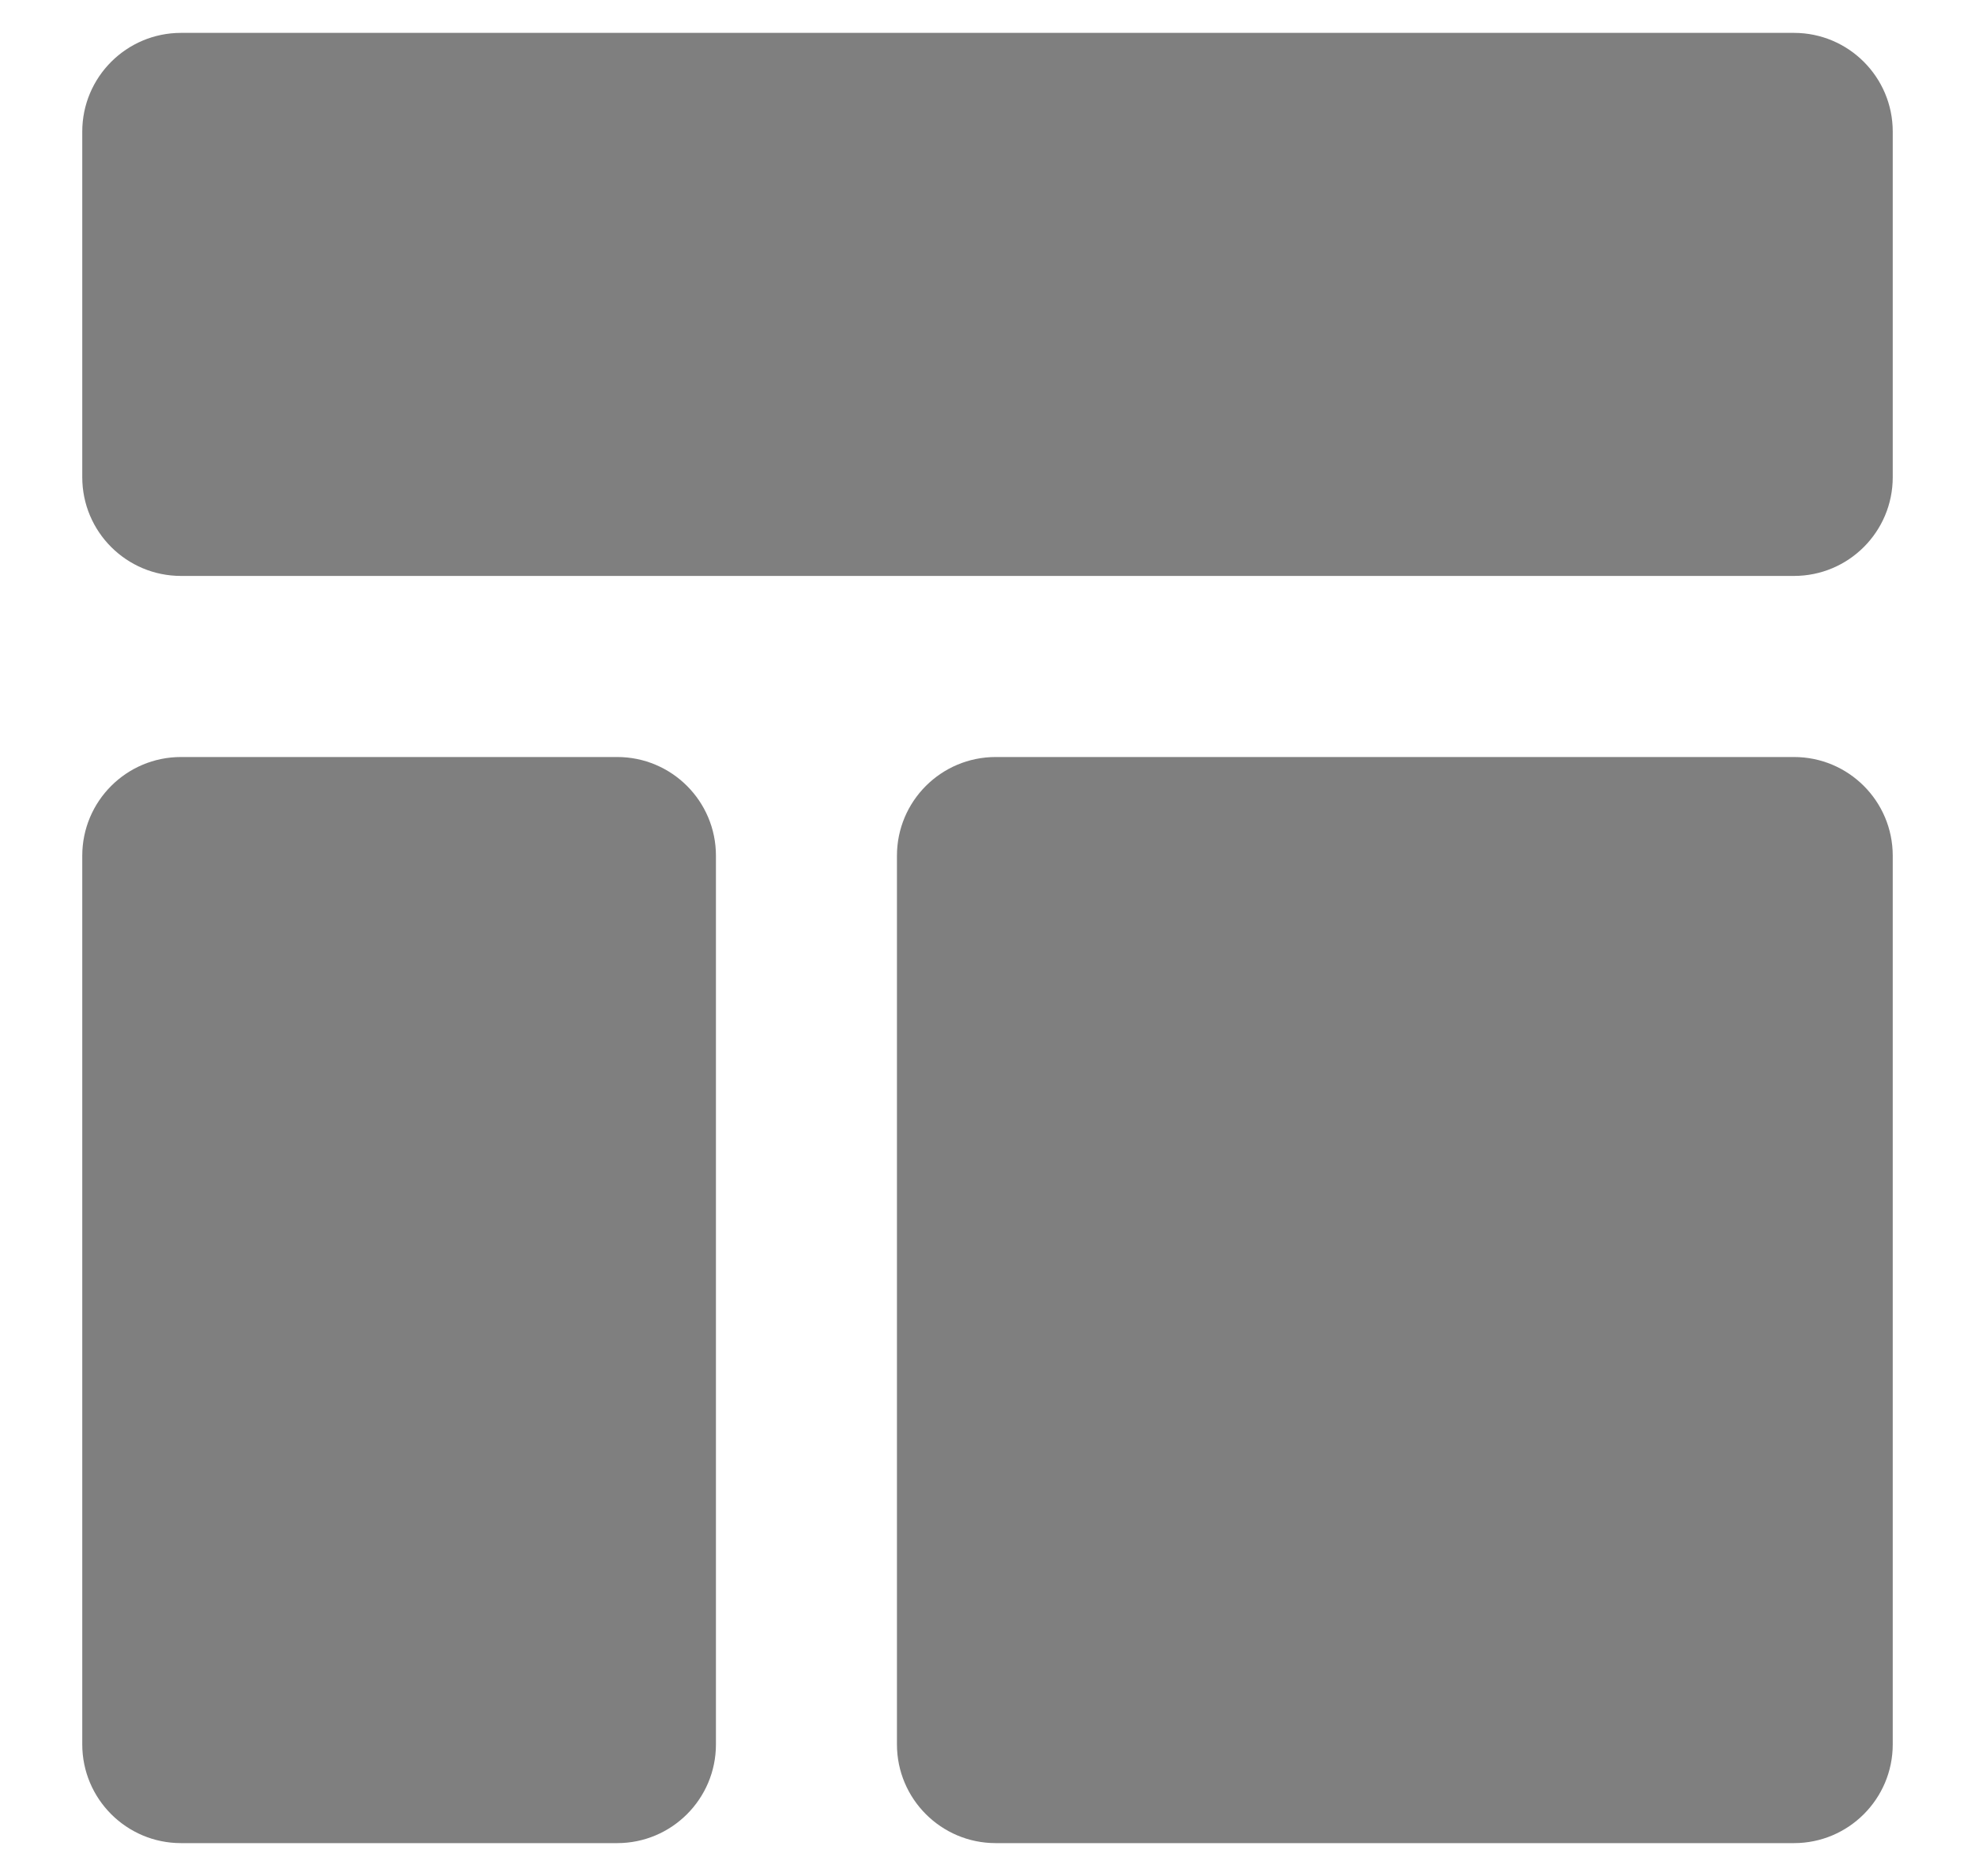
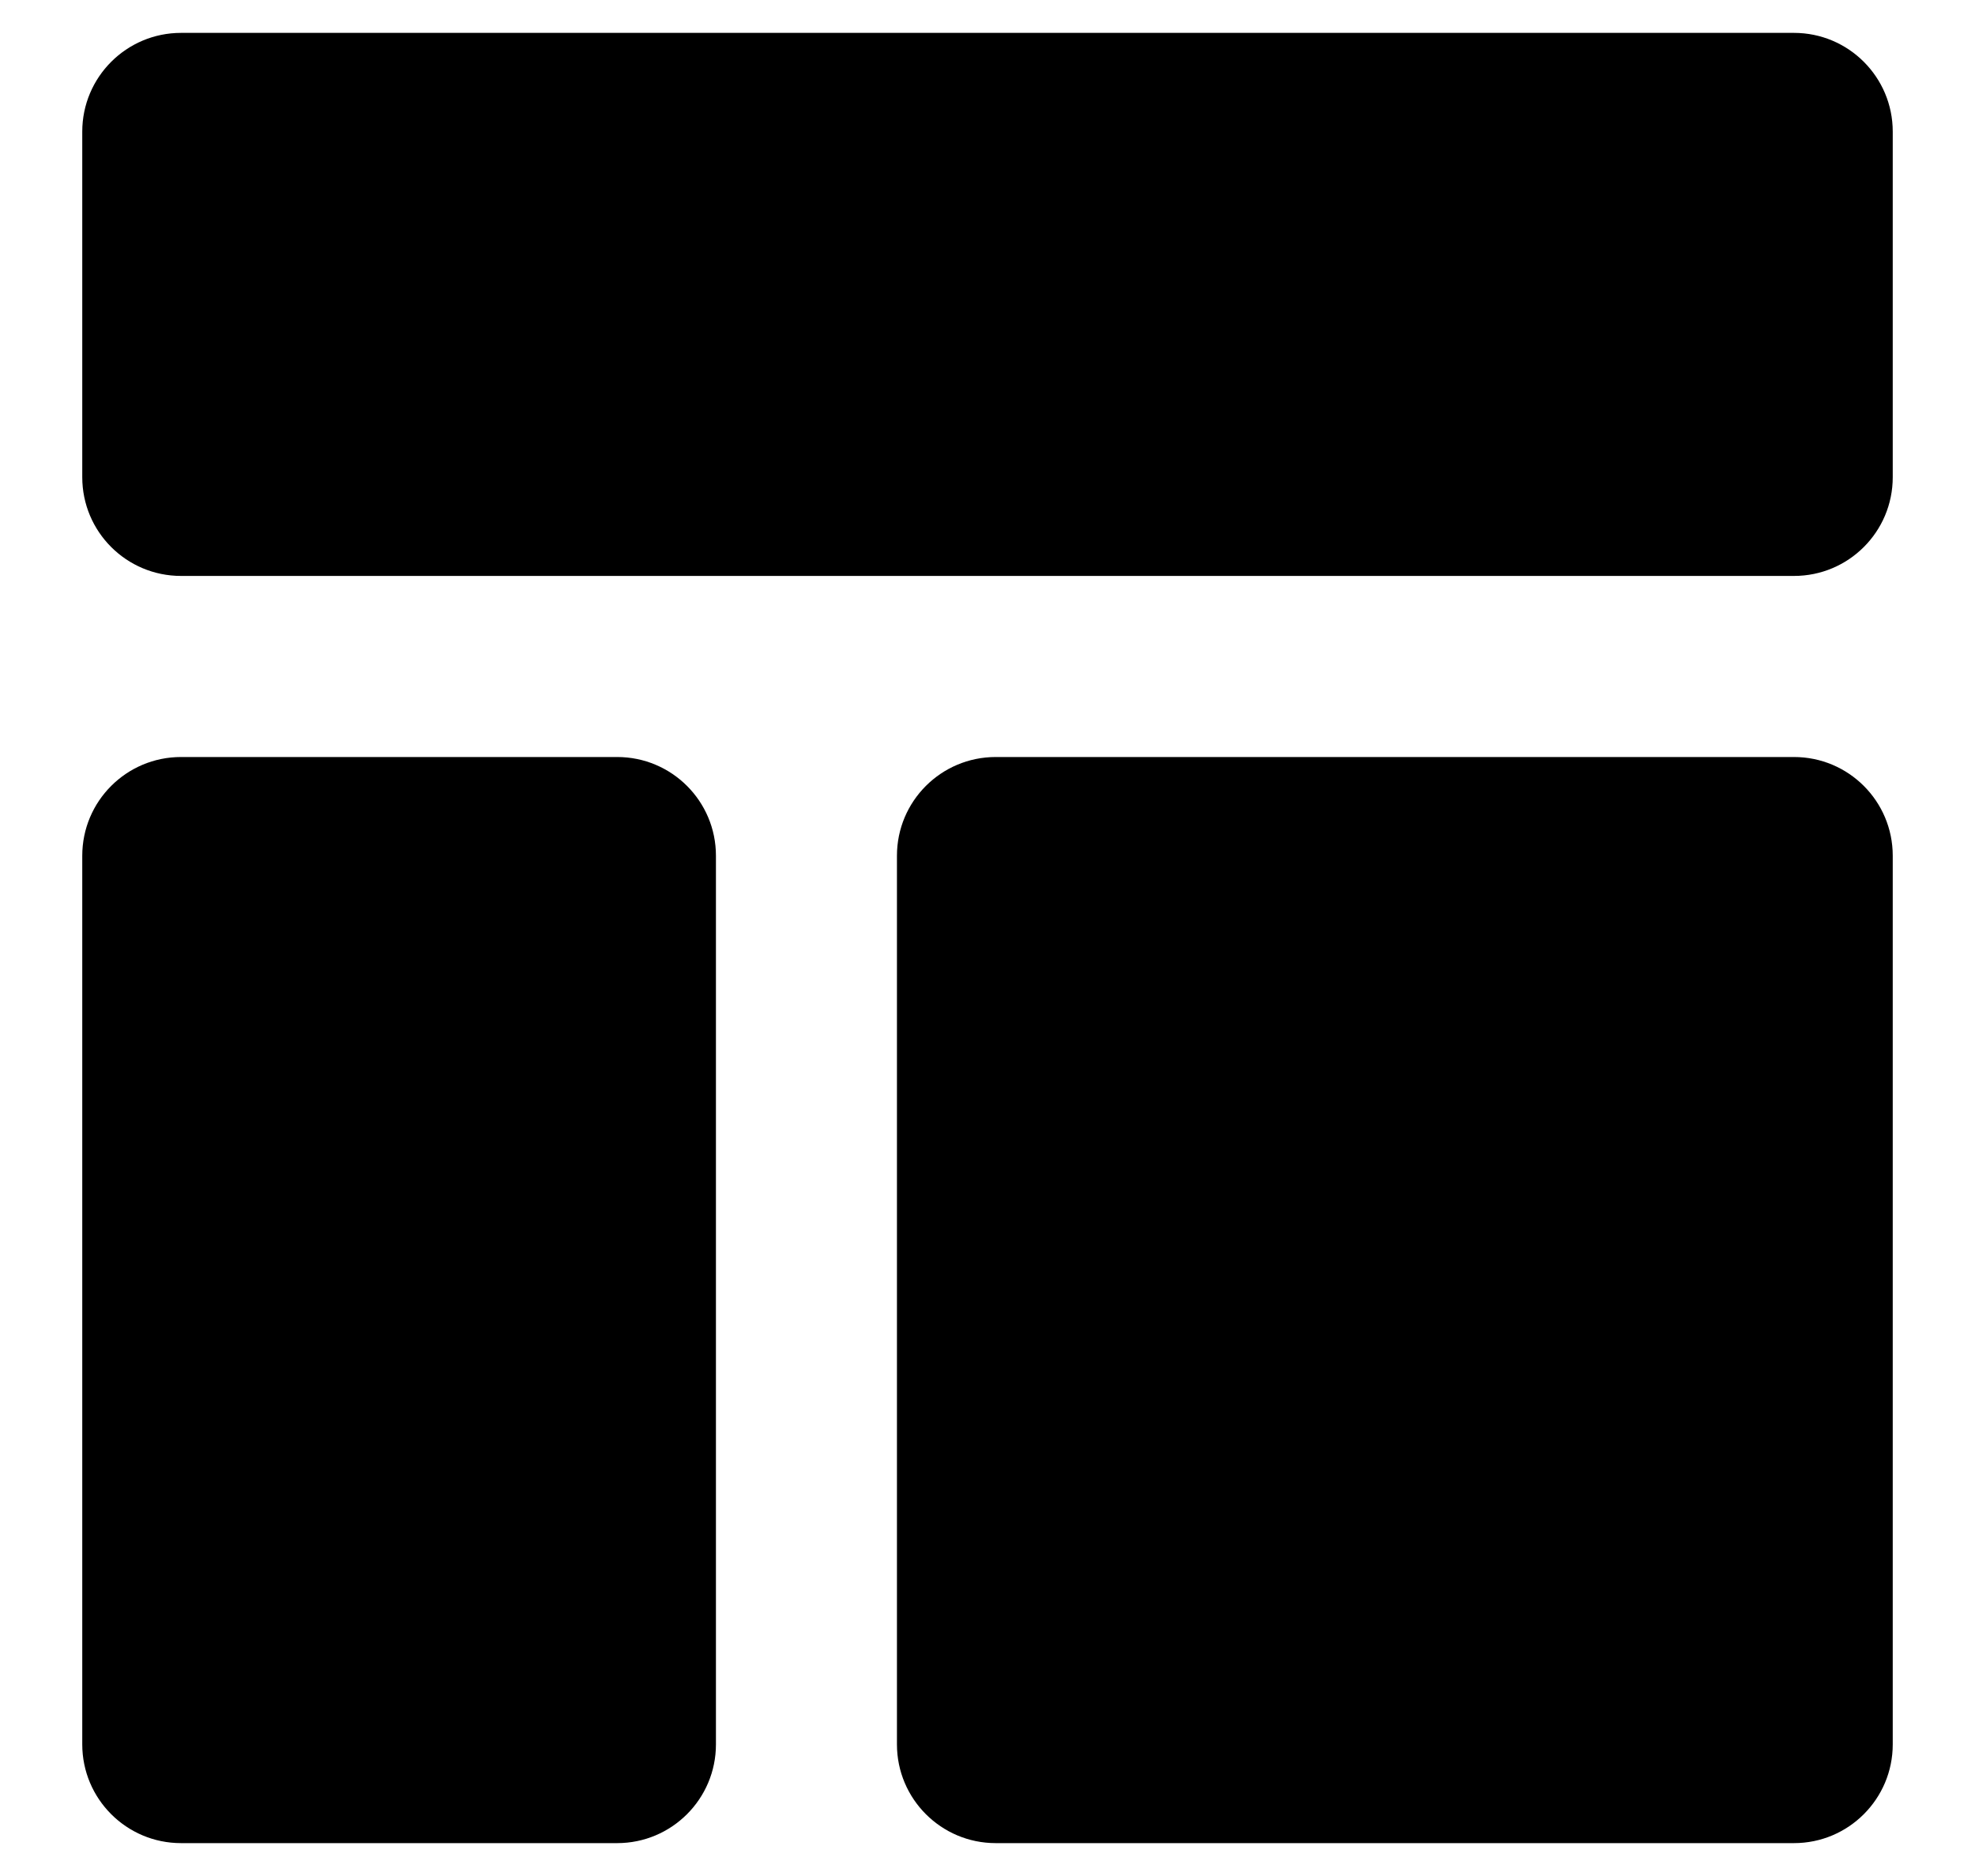
<svg xmlns="http://www.w3.org/2000/svg" width="20" height="19" viewBox="0 0 20 19" fill="none">
-   <path d="M19.167 1.333C19.167 0.781 18.719 0.333 18.167 0.333H1.833C1.281 0.333 0.833 0.781 0.833 1.333V4.833C0.833 5.386 1.281 5.833 1.833 5.833H18.167C18.719 5.833 19.167 5.386 19.167 4.833V1.333ZM19.167 8.667C19.167 8.114 18.719 7.667 18.167 7.667H10.083C9.531 7.667 9.083 8.114 9.083 8.667V17.667C9.083 18.219 9.531 18.667 10.083 18.667H18.167C18.719 18.667 19.167 18.219 19.167 17.667V8.667ZM6.25 18.667C6.802 18.667 7.25 18.219 7.25 17.667V8.667C7.25 8.114 6.802 7.667 6.25 7.667H1.833C1.281 7.667 0.833 8.114 0.833 8.667V17.667C0.833 18.219 1.281 18.667 1.833 18.667H6.25Z" fill="black" fill-opacity="0.5" />
+   <path d="M19.167 1.333C19.167 0.781 18.719 0.333 18.167 0.333H1.833C1.281 0.333 0.833 0.781 0.833 1.333V4.833C0.833 5.386 1.281 5.833 1.833 5.833H18.167C18.719 5.833 19.167 5.386 19.167 4.833V1.333ZM19.167 8.667C19.167 8.114 18.719 7.667 18.167 7.667H10.083C9.531 7.667 9.083 8.114 9.083 8.667V17.667C9.083 18.219 9.531 18.667 10.083 18.667H18.167C18.719 18.667 19.167 18.219 19.167 17.667V8.667ZM6.25 18.667C6.802 18.667 7.25 18.219 7.25 17.667V8.667C7.25 8.114 6.802 7.667 6.25 7.667H1.833C1.281 7.667 0.833 8.114 0.833 8.667V17.667C0.833 18.219 1.281 18.667 1.833 18.667H6.25Z" fill="black" fill-opacity="1" />
</svg>
